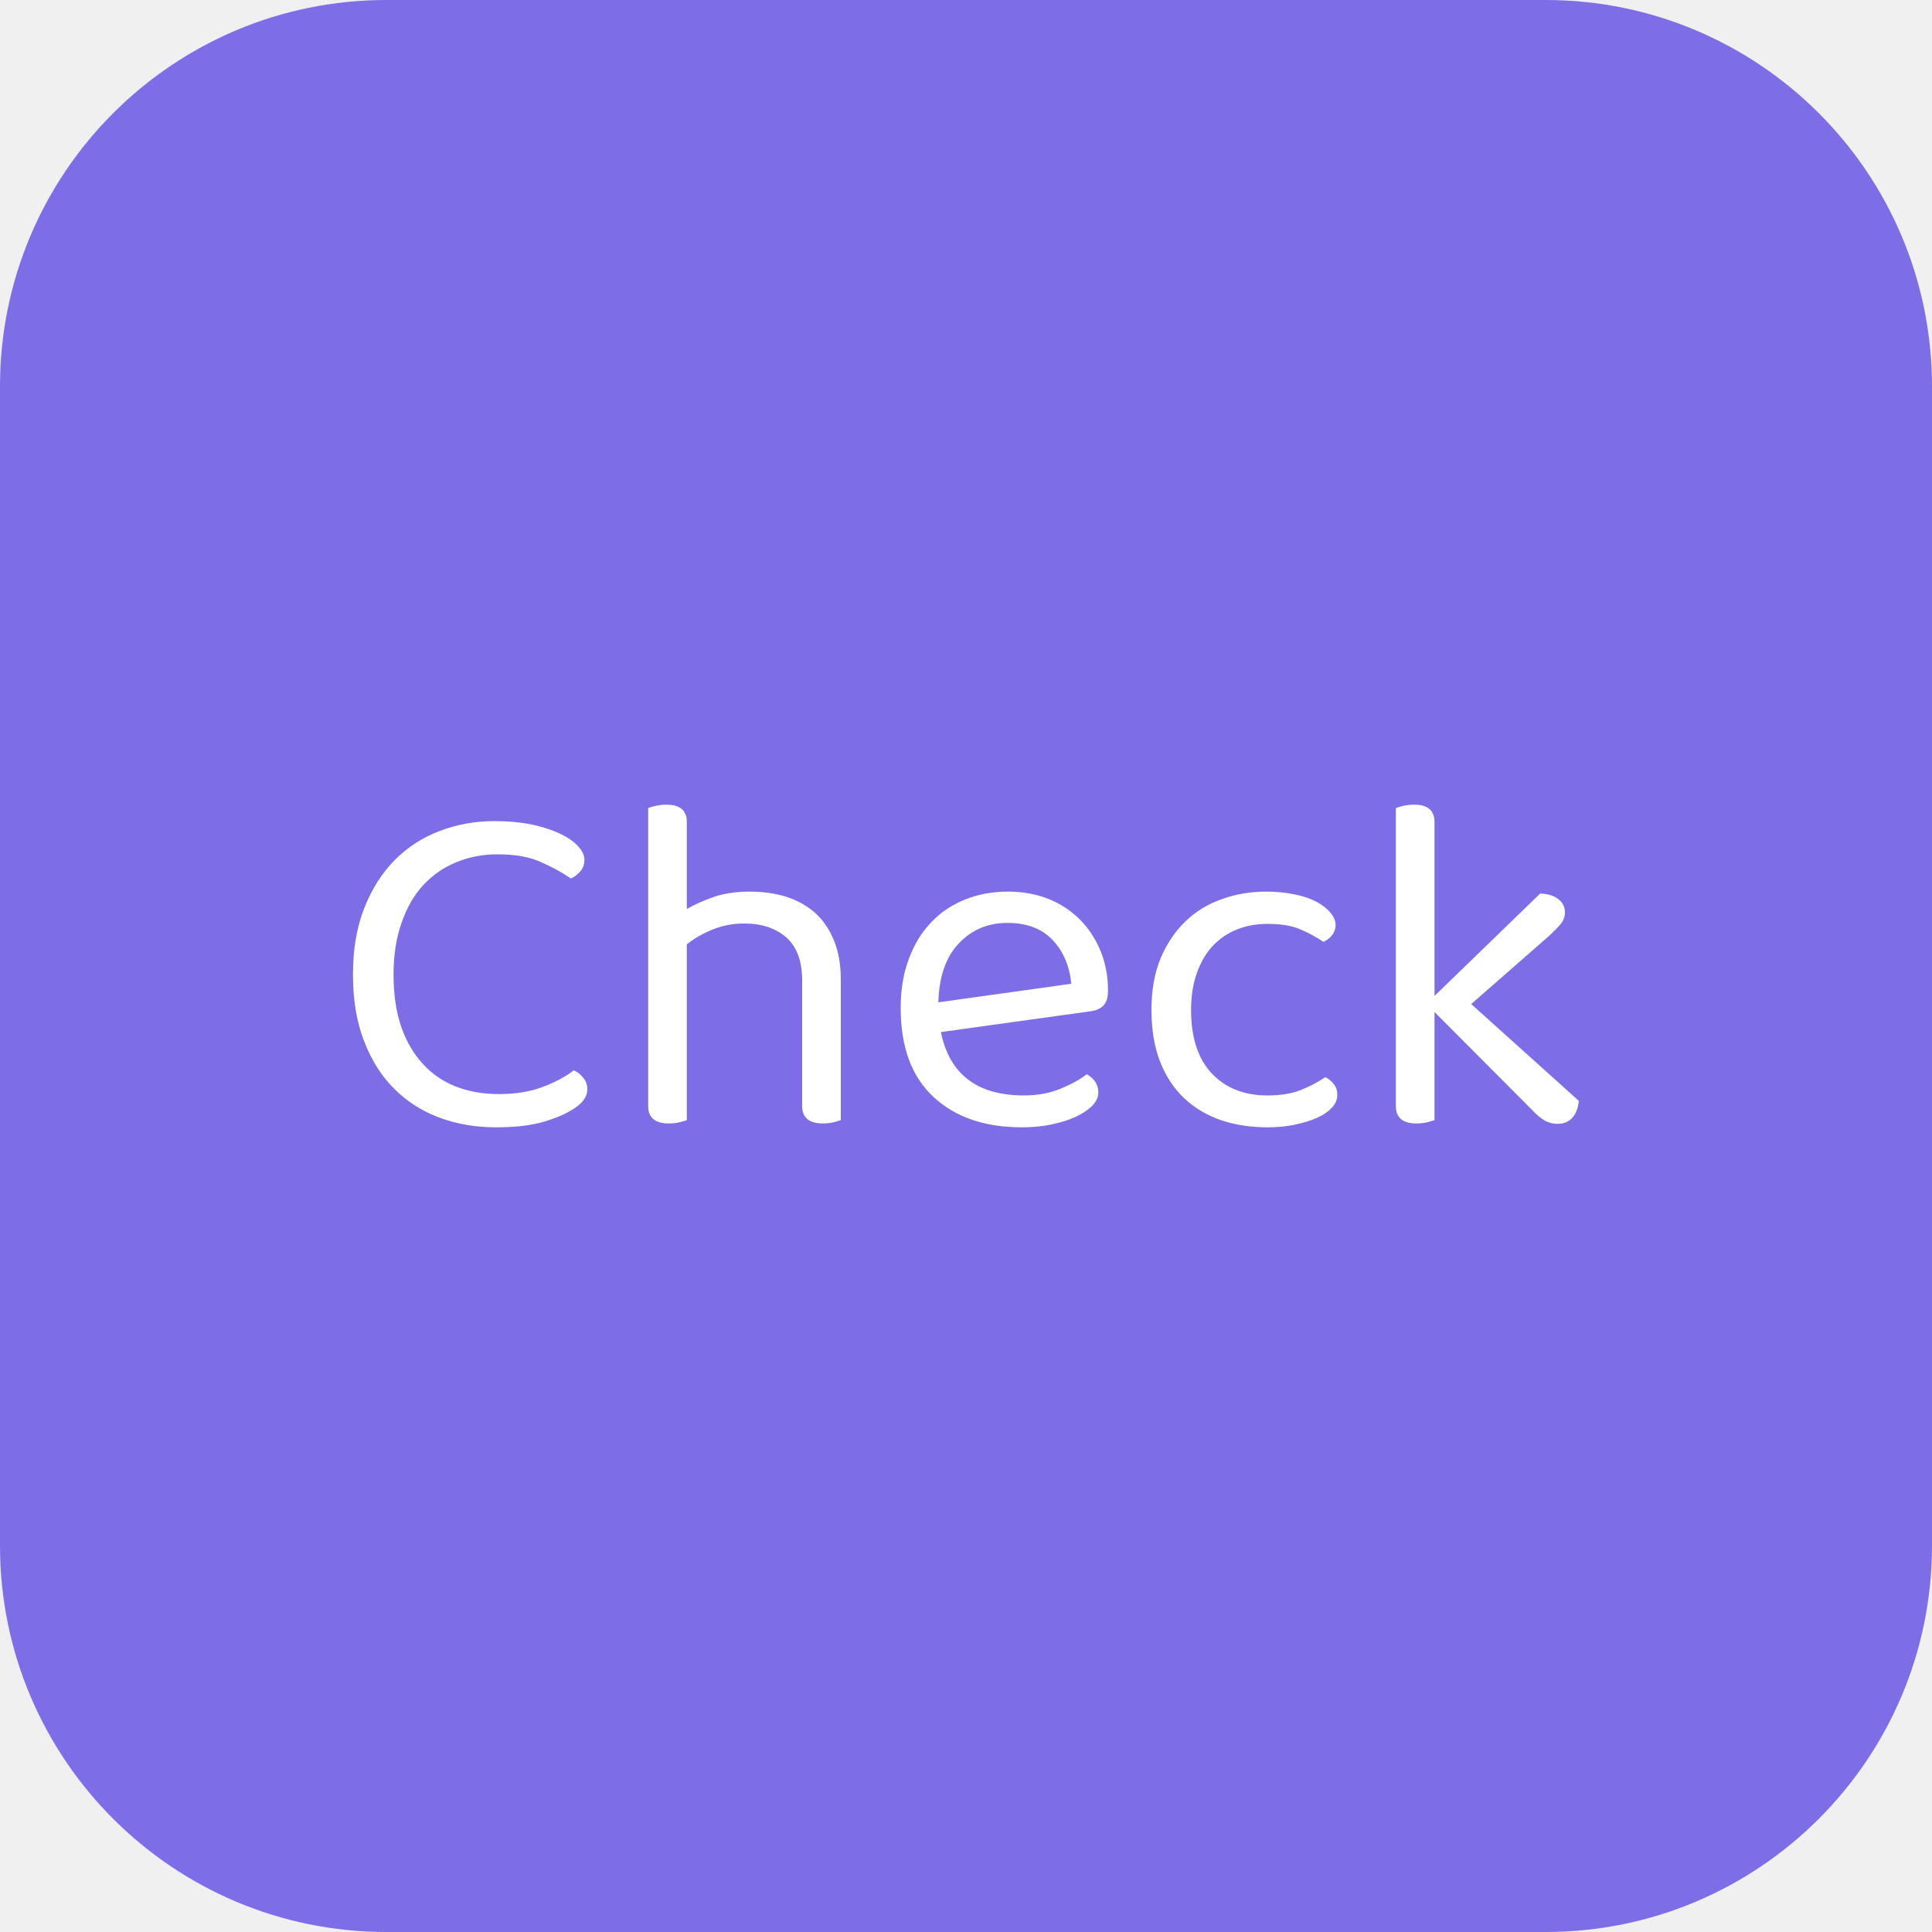
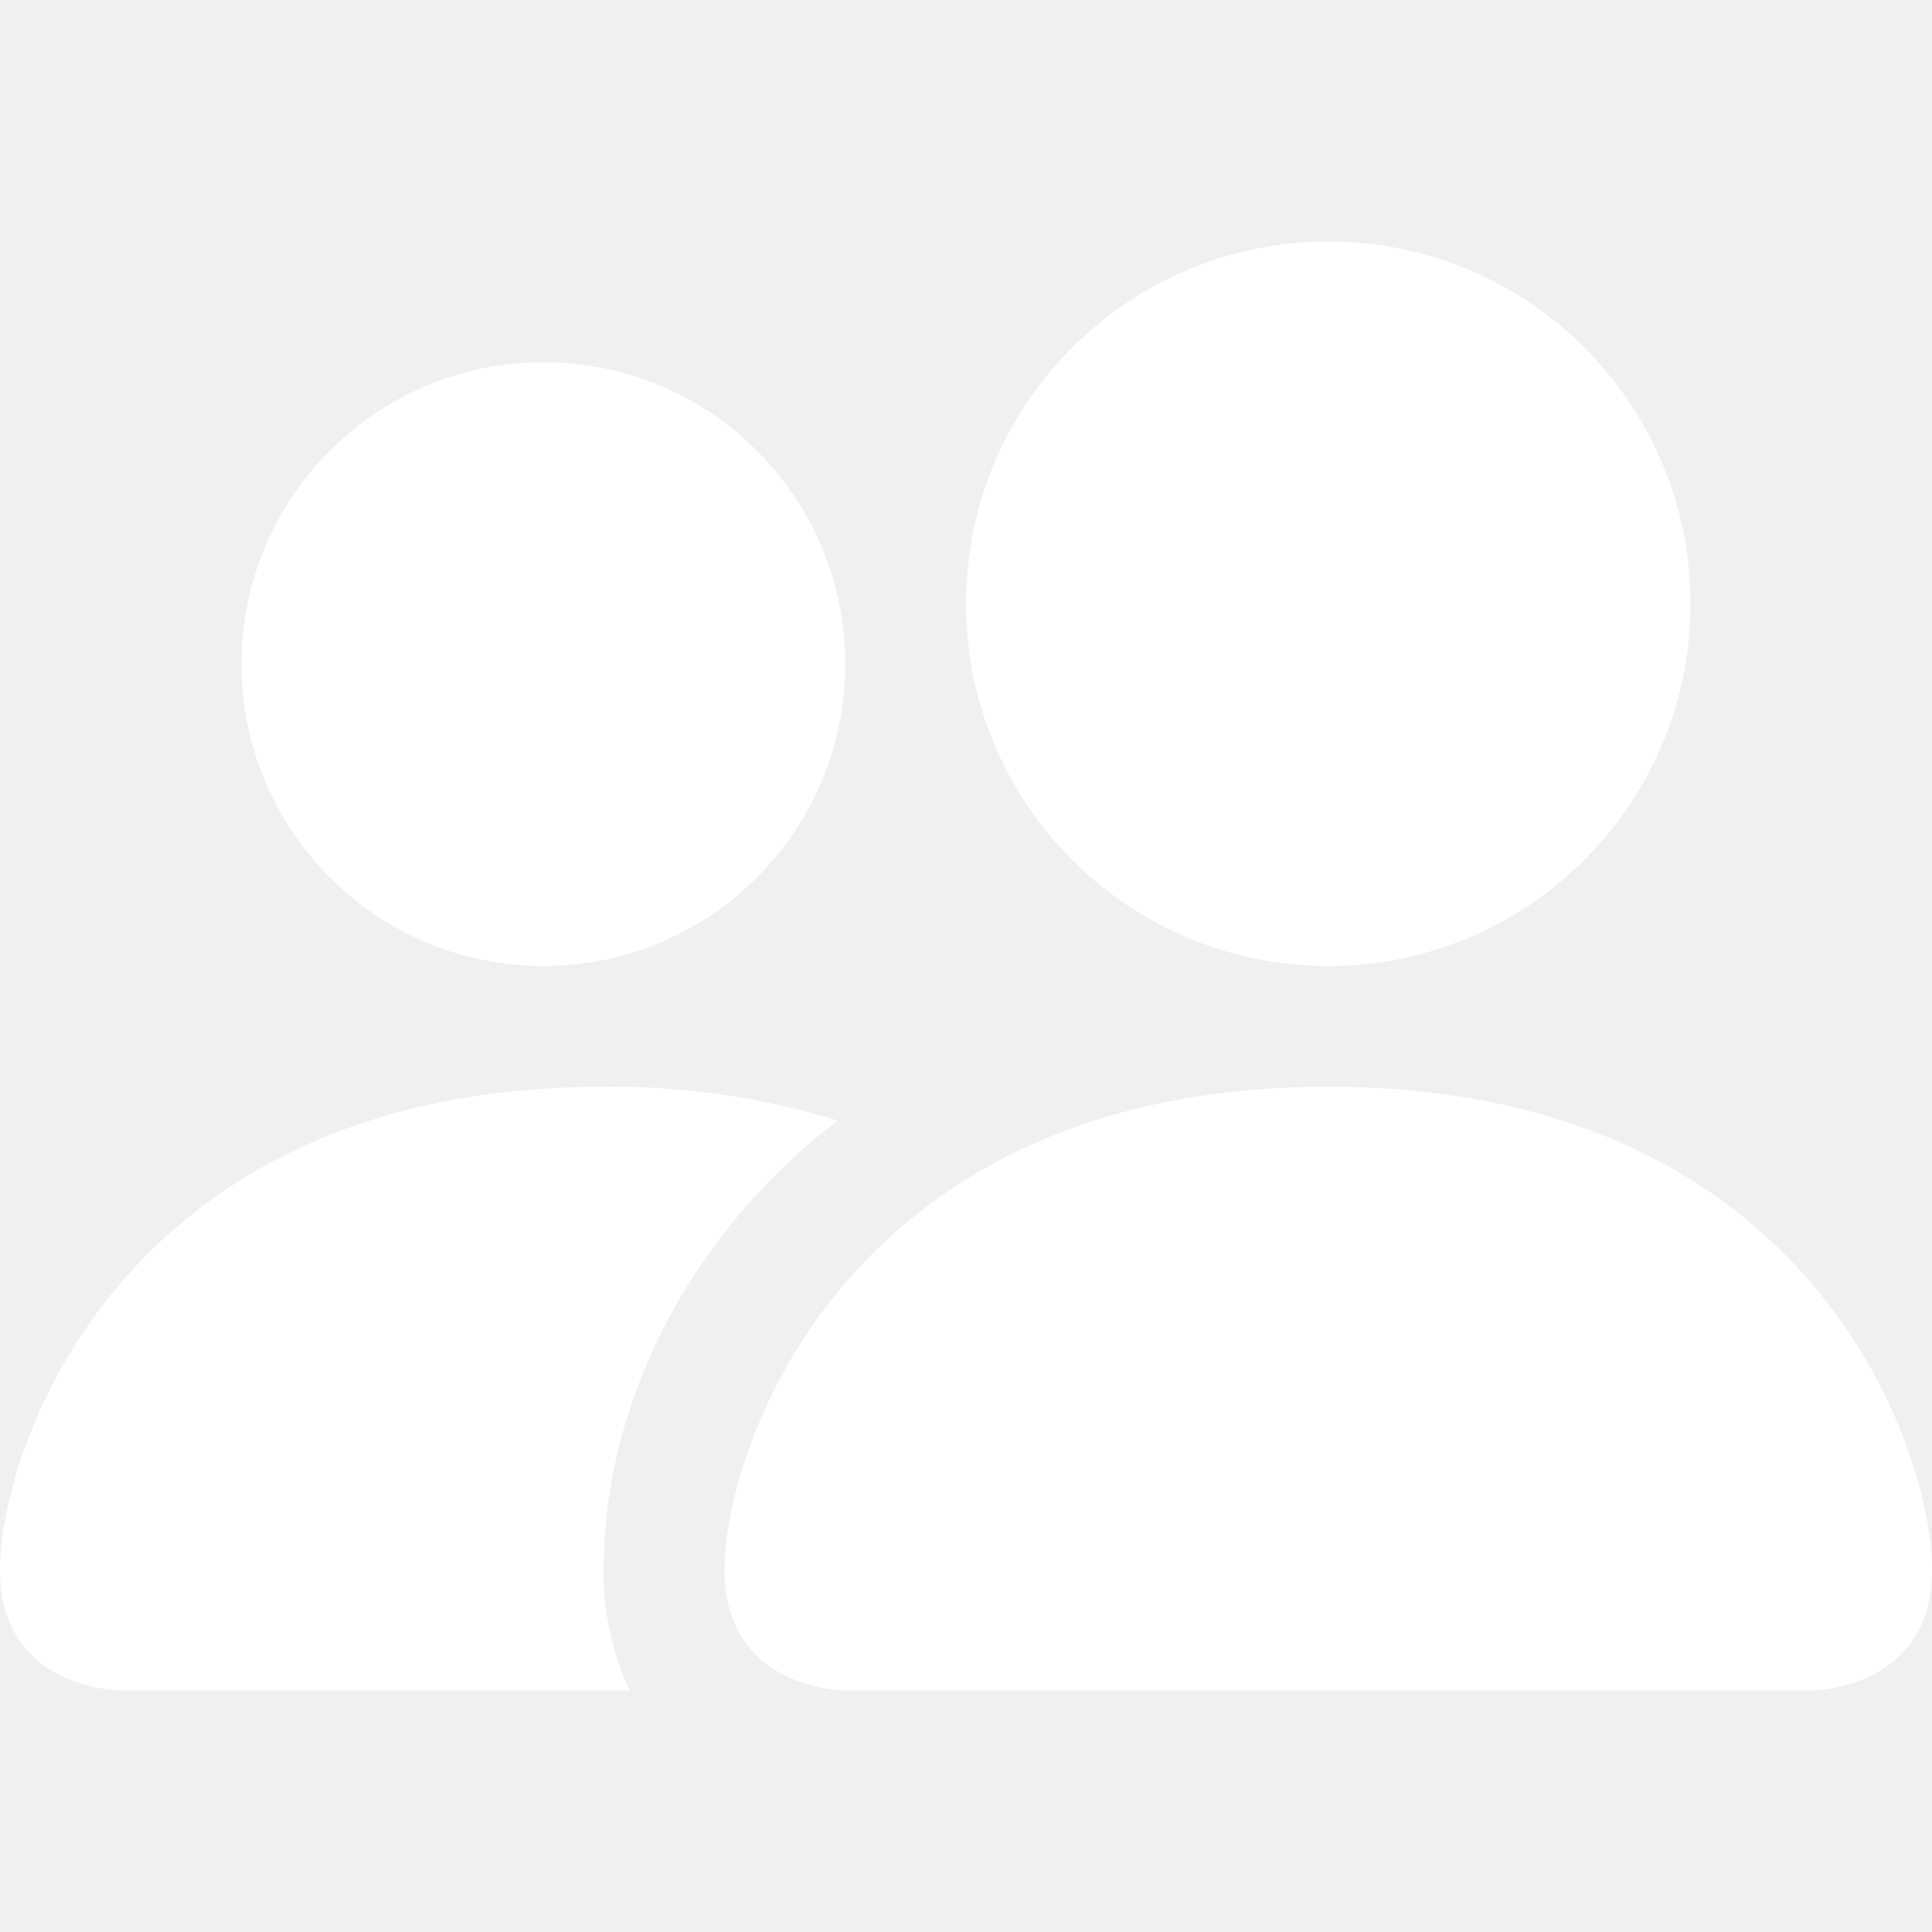
- <svg xmlns="http://www.w3.org/2000/svg" width="256" height="256" viewBox="0 0 100 100">
-   <rect width="100" height="100" rx="20" fill="#7d6ee7" />
-   <path d="M30.25 44.50L30.25 44.50Q30.25 44.85 30.04 45.10Q29.82 45.35 29.55 45.47L29.55 45.47Q28.90 45.02 28.02 44.63Q27.15 44.22 25.75 44.22L25.75 44.22Q24.60 44.22 23.62 44.63Q22.65 45.02 21.92 45.80Q21.20 46.57 20.79 47.75Q20.37 48.92 20.37 50.45L20.37 50.45Q20.37 52 20.77 53.15Q21.17 54.30 21.89 55.07Q22.60 55.85 23.60 56.24Q24.60 56.63 25.82 56.63L25.82 56.63Q27.12 56.63 28.09 56.26Q29.05 55.90 29.70 55.40L29.70 55.40Q29.95 55.50 30.17 55.76Q30.40 56.02 30.40 56.38L30.40 56.38Q30.40 56.90 29.80 57.32L29.80 57.32Q29.22 57.73 28.22 58.04Q27.22 58.35 25.67 58.35L25.67 58.35Q24.10 58.35 22.75 57.85Q21.40 57.35 20.41 56.36Q19.42 55.38 18.85 53.90Q18.27 52.42 18.27 50.45L18.27 50.45Q18.27 48.47 18.86 46.99Q19.45 45.50 20.45 44.50Q21.45 43.50 22.79 43Q24.12 42.50 25.60 42.50L25.60 42.50Q26.62 42.50 27.49 42.67Q28.35 42.85 28.96 43.14Q29.57 43.42 29.91 43.79Q30.25 44.15 30.25 44.50ZM35.55 57.98L35.55 57.98Q35.42 58.02 35.17 58.09Q34.92 58.15 34.62 58.15L34.62 58.15Q33.55 58.15 33.55 57.25L33.55 57.25L33.55 41.83Q33.67 41.77 33.94 41.71Q34.20 41.65 34.50 41.65L34.50 41.65Q35.55 41.65 35.55 42.55L35.55 42.55L35.55 47.05Q36.15 46.70 36.96 46.42Q37.77 46.15 38.80 46.15L38.80 46.15Q39.85 46.15 40.71 46.42Q41.57 46.70 42.20 47.26Q42.82 47.82 43.17 48.69Q43.52 49.55 43.52 50.70L43.52 50.70L43.52 57.98Q43.40 58.02 43.14 58.09Q42.87 58.15 42.60 58.15L42.60 58.15Q41.52 58.15 41.52 57.25L41.52 57.25L41.52 50.75Q41.52 49.25 40.70 48.52Q39.87 47.80 38.52 47.80L38.52 47.80Q37.65 47.80 36.89 48.11Q36.12 48.42 35.55 48.88L35.55 48.88L35.55 57.98ZM56.40 52.35L48.70 53.42Q49.37 56.70 53.00 56.70L53.00 56.70Q54.05 56.70 54.90 56.35Q55.75 56 56.25 55.60L56.25 55.60Q56.85 55.95 56.85 56.55L56.85 56.55Q56.85 56.90 56.54 57.23Q56.22 57.55 55.69 57.80Q55.15 58.05 54.44 58.20Q53.72 58.35 52.90 58.35L52.90 58.35Q50.00 58.35 48.31 56.77Q46.62 55.20 46.62 52.17L46.62 52.17Q46.62 50.75 47.04 49.64Q47.45 48.52 48.19 47.75Q48.92 46.97 49.95 46.56Q50.97 46.15 52.17 46.15L52.17 46.15Q53.30 46.15 54.25 46.52Q55.20 46.90 55.89 47.59Q56.57 48.27 56.96 49.21Q57.35 50.15 57.35 51.27L57.35 51.27Q57.35 51.82 57.10 52.06Q56.85 52.30 56.40 52.35L56.40 52.35ZM52.15 47.77L52.15 47.77Q50.62 47.77 49.62 48.84Q48.62 49.90 48.57 51.88L48.57 51.88L55.45 50.92Q55.32 49.55 54.49 48.66Q53.65 47.77 52.15 47.77ZM65.60 47.82L65.60 47.82Q64.75 47.82 64.02 48.11Q63.30 48.40 62.77 48.96Q62.25 49.52 61.95 50.36Q61.65 51.20 61.65 52.27L61.65 52.27Q61.65 54.42 62.72 55.56Q63.80 56.70 65.60 56.70L65.60 56.70Q66.65 56.70 67.35 56.41Q68.05 56.13 68.60 55.75L68.60 55.75Q68.88 55.90 69.05 56.13Q69.22 56.35 69.22 56.67L69.22 56.67Q69.22 57.02 68.95 57.32Q68.67 57.63 68.19 57.85Q67.70 58.07 67.04 58.21Q66.38 58.35 65.60 58.35L65.60 58.35Q64.30 58.35 63.20 57.98Q62.10 57.60 61.30 56.85Q60.50 56.10 60.05 54.96Q59.60 53.82 59.60 52.27L59.60 52.27Q59.60 50.75 60.07 49.61Q60.55 48.47 61.35 47.70Q62.15 46.92 63.24 46.54Q64.32 46.15 65.55 46.15L65.55 46.15Q66.32 46.15 66.99 46.29Q67.65 46.42 68.13 46.67Q68.60 46.92 68.86 47.24Q69.13 47.55 69.13 47.88L69.13 47.88Q69.13 48.17 68.95 48.40Q68.77 48.63 68.50 48.75L68.50 48.75Q67.95 48.38 67.30 48.10Q66.65 47.82 65.60 47.82ZM74.25 57.98L74.25 57.98Q74.12 58.02 73.87 58.09Q73.62 58.15 73.32 58.15L73.32 58.15Q72.25 58.15 72.25 57.25L72.25 57.25L72.25 41.83Q72.37 41.77 72.64 41.71Q72.90 41.65 73.20 41.65L73.20 41.65Q74.25 41.65 74.25 42.55L74.25 42.55L74.25 51.55L79.72 46.25Q80.32 46.27 80.66 46.54Q81.00 46.80 81.00 47.22L81.00 47.22Q81.00 47.57 80.77 47.84Q80.55 48.10 80.17 48.45L80.17 48.45L76.15 51.97L81.72 56.98Q81.67 57.52 81.39 57.85Q81.10 58.17 80.62 58.17L80.62 58.17Q80.25 58.17 79.94 57.99Q79.62 57.80 79.30 57.45L79.30 57.45L74.25 52.38L74.25 57.98Z" fill="#fff" />
+ <svg xmlns="http://www.w3.org/2000/svg" width="16" height="16" fill="#ffffff" class="bi bi-people-fill" viewBox="0 0 16 16">
+   <path d="M7 14s-1 0-1-1 1-4 5-4 5 3 5 4-1 1-1 1H7zm4-6a3 3 0 1 0 0-6 3 3 0 0 0 0 6z" />
+   <path fill-rule="evenodd" d="M5.216 14A2.238 2.238 0 0 1 5 13c0-1.355.68-2.75 1.936-3.72A6.325 6.325 0 0 0 5 9c-4 0-5 3-5 4s1 1 1 1h4.216z" />
+   <path d="M4.5 8a2.5 2.5 0 1 0 0-5 2.5 2.5 0 0 0 0 5z" />
</svg>
